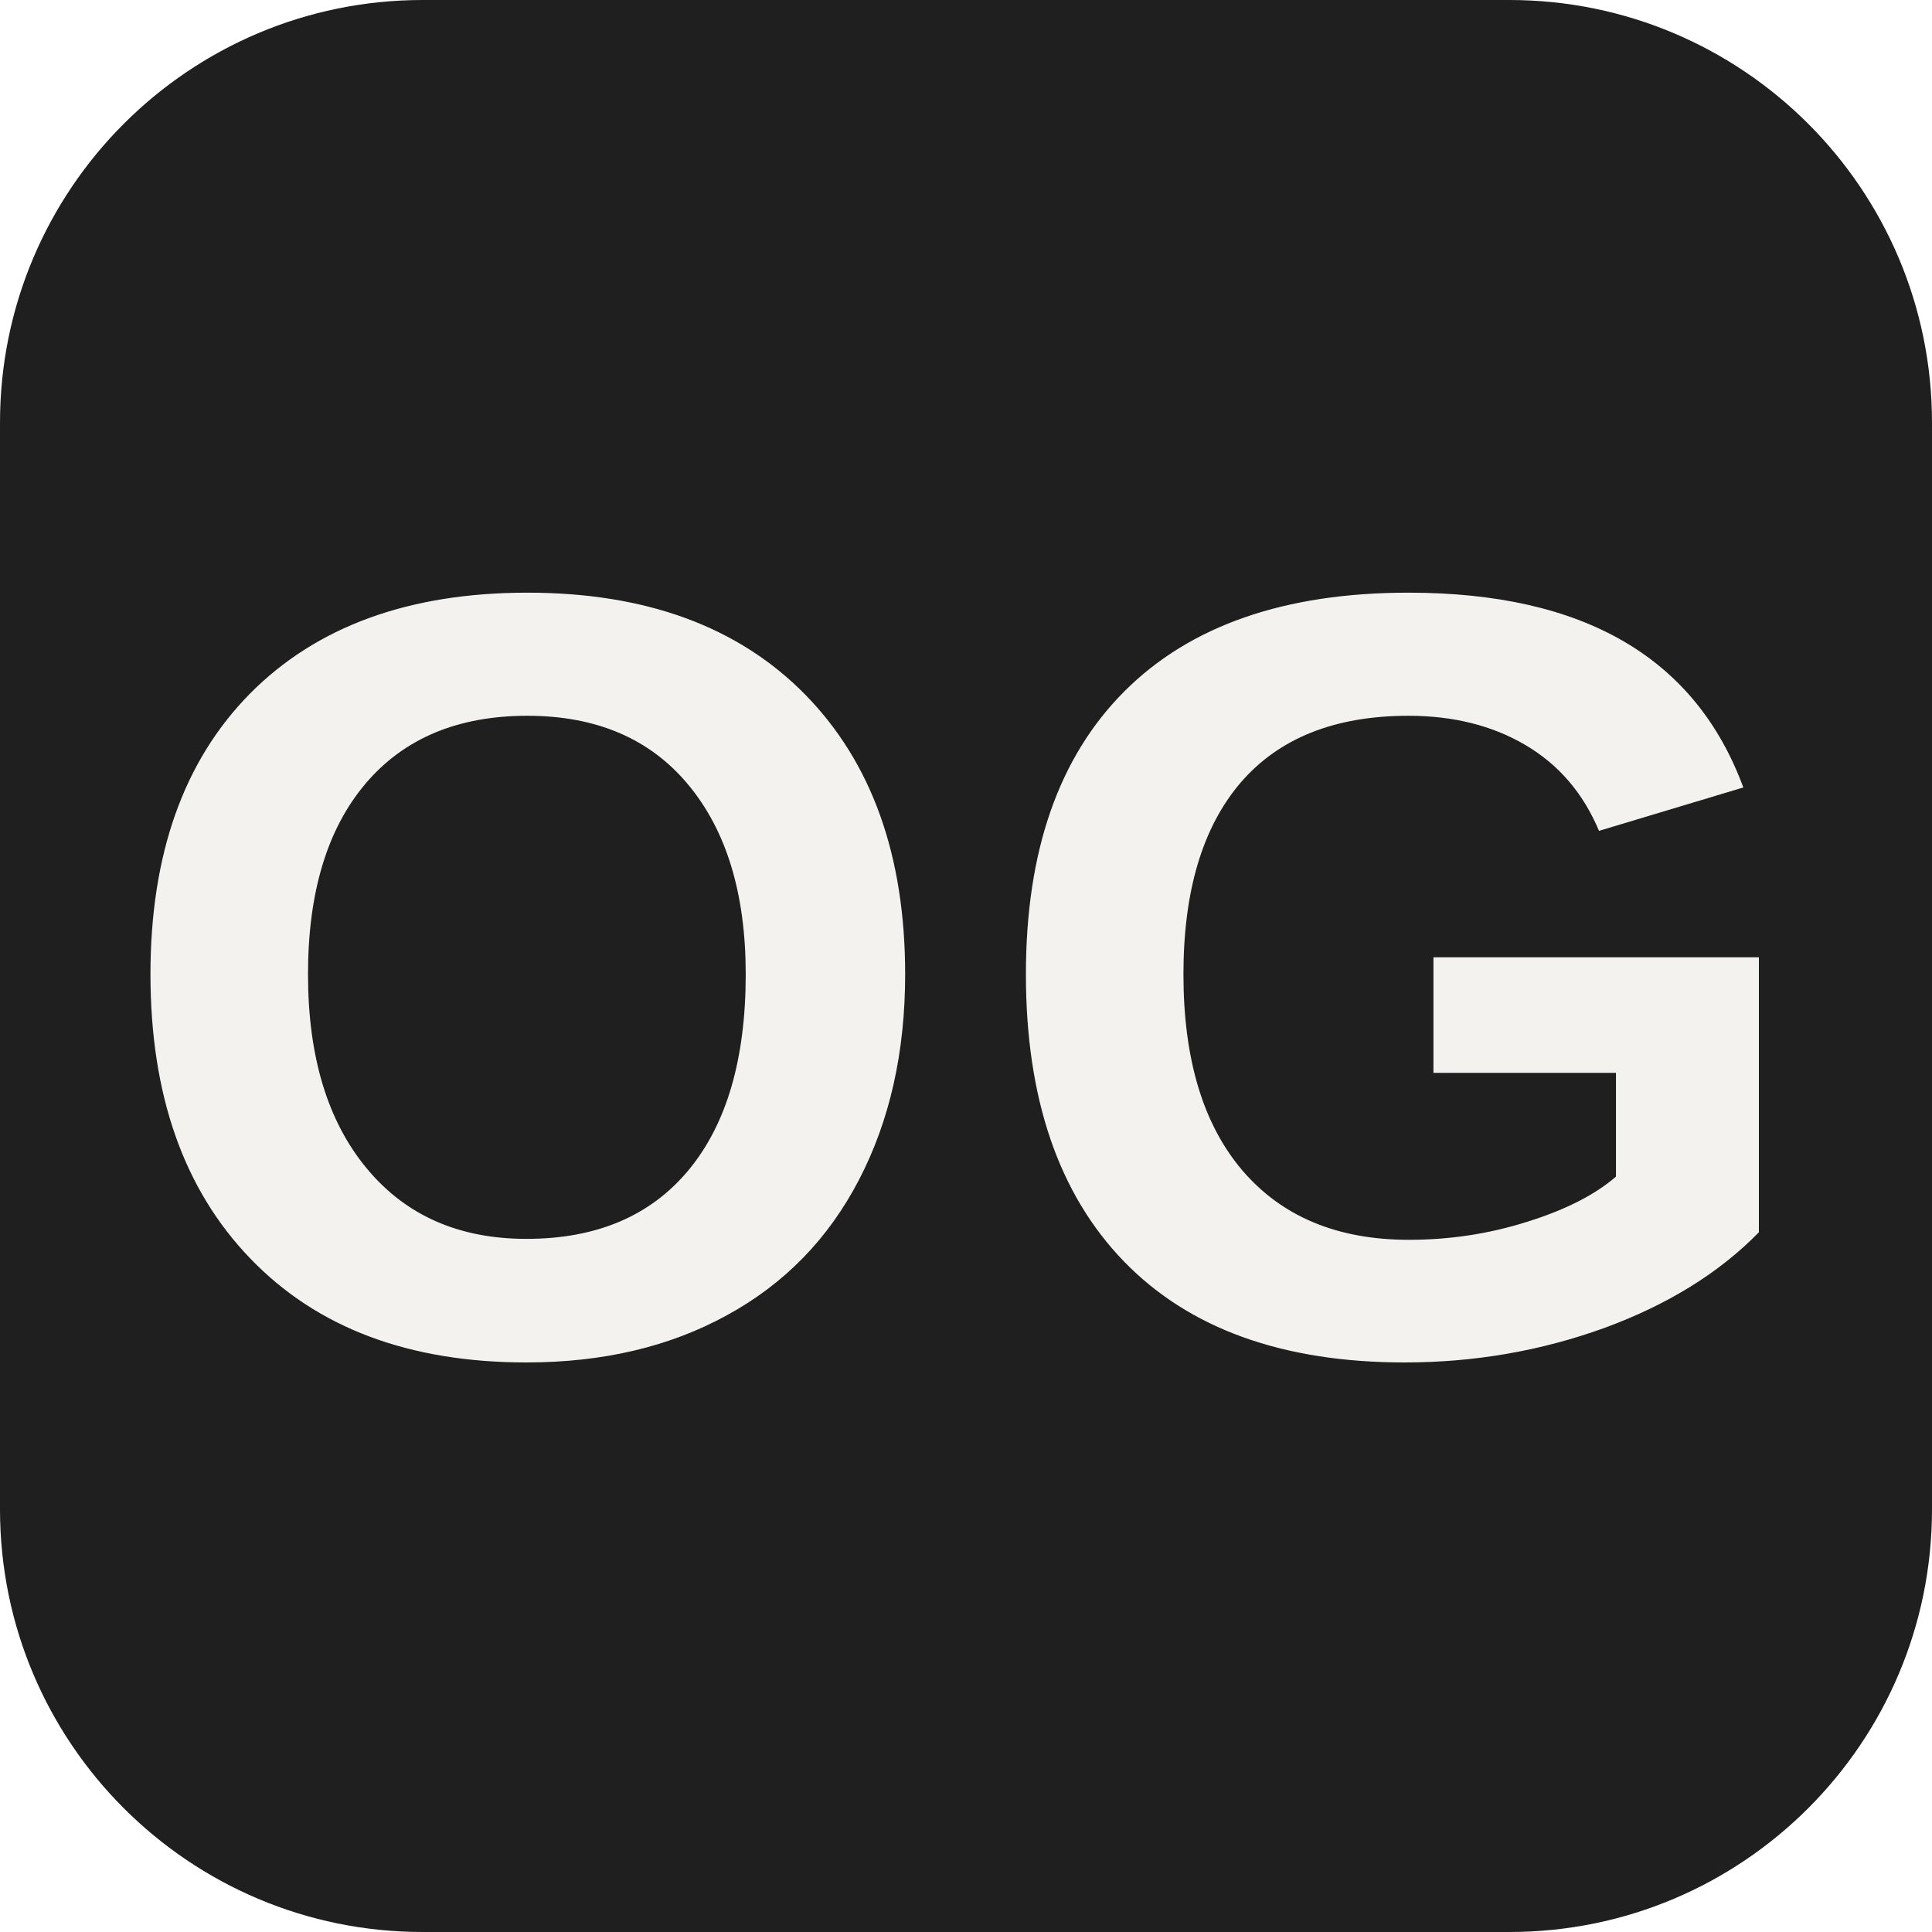
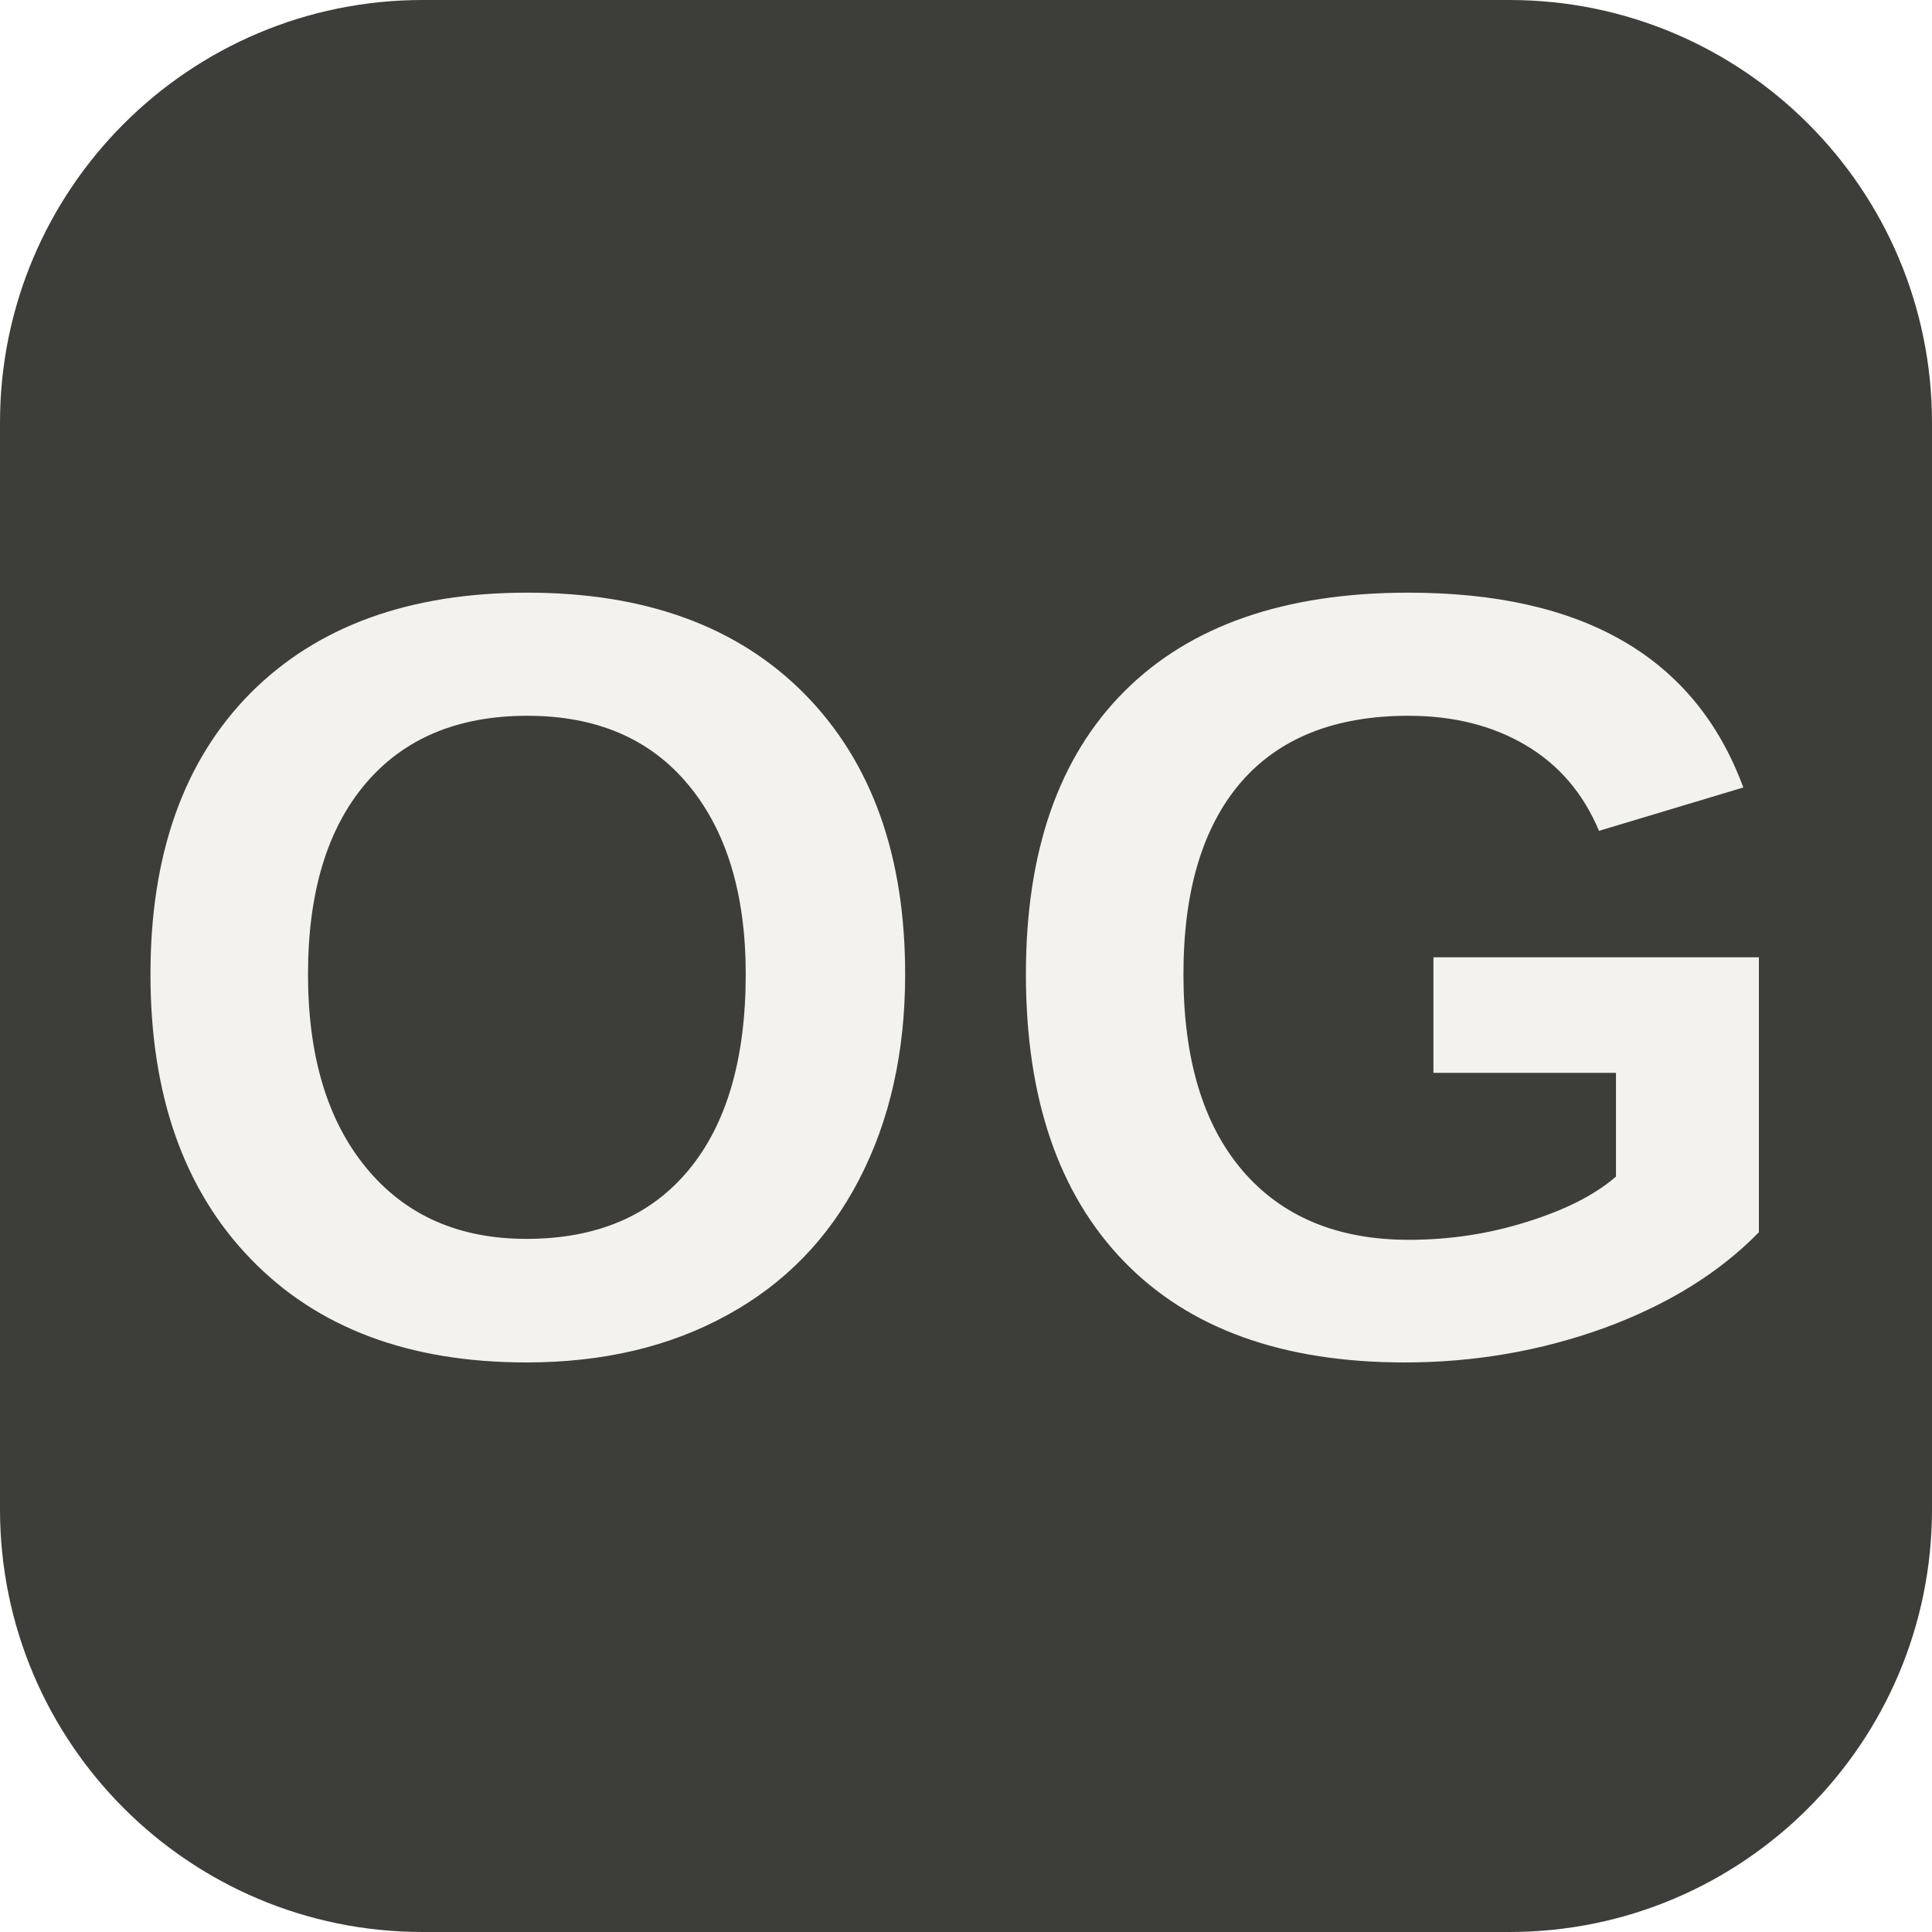
<svg xmlns="http://www.w3.org/2000/svg" viewBox="0 0 64 64">
-   <rect width="64" height="64" rx="14" fill="#1f1f1f" />
+   <rect width="64" height="64" rx="14" fill="#3d3d3a" />
  <text x="50%" y="54%" text-anchor="middle" dominant-baseline="middle" font-family="Manrope, Arial, sans-serif" font-size="36" font-weight="700" letter-spacing="1" fill="#f4f2ee">OG</text>
</svg>
